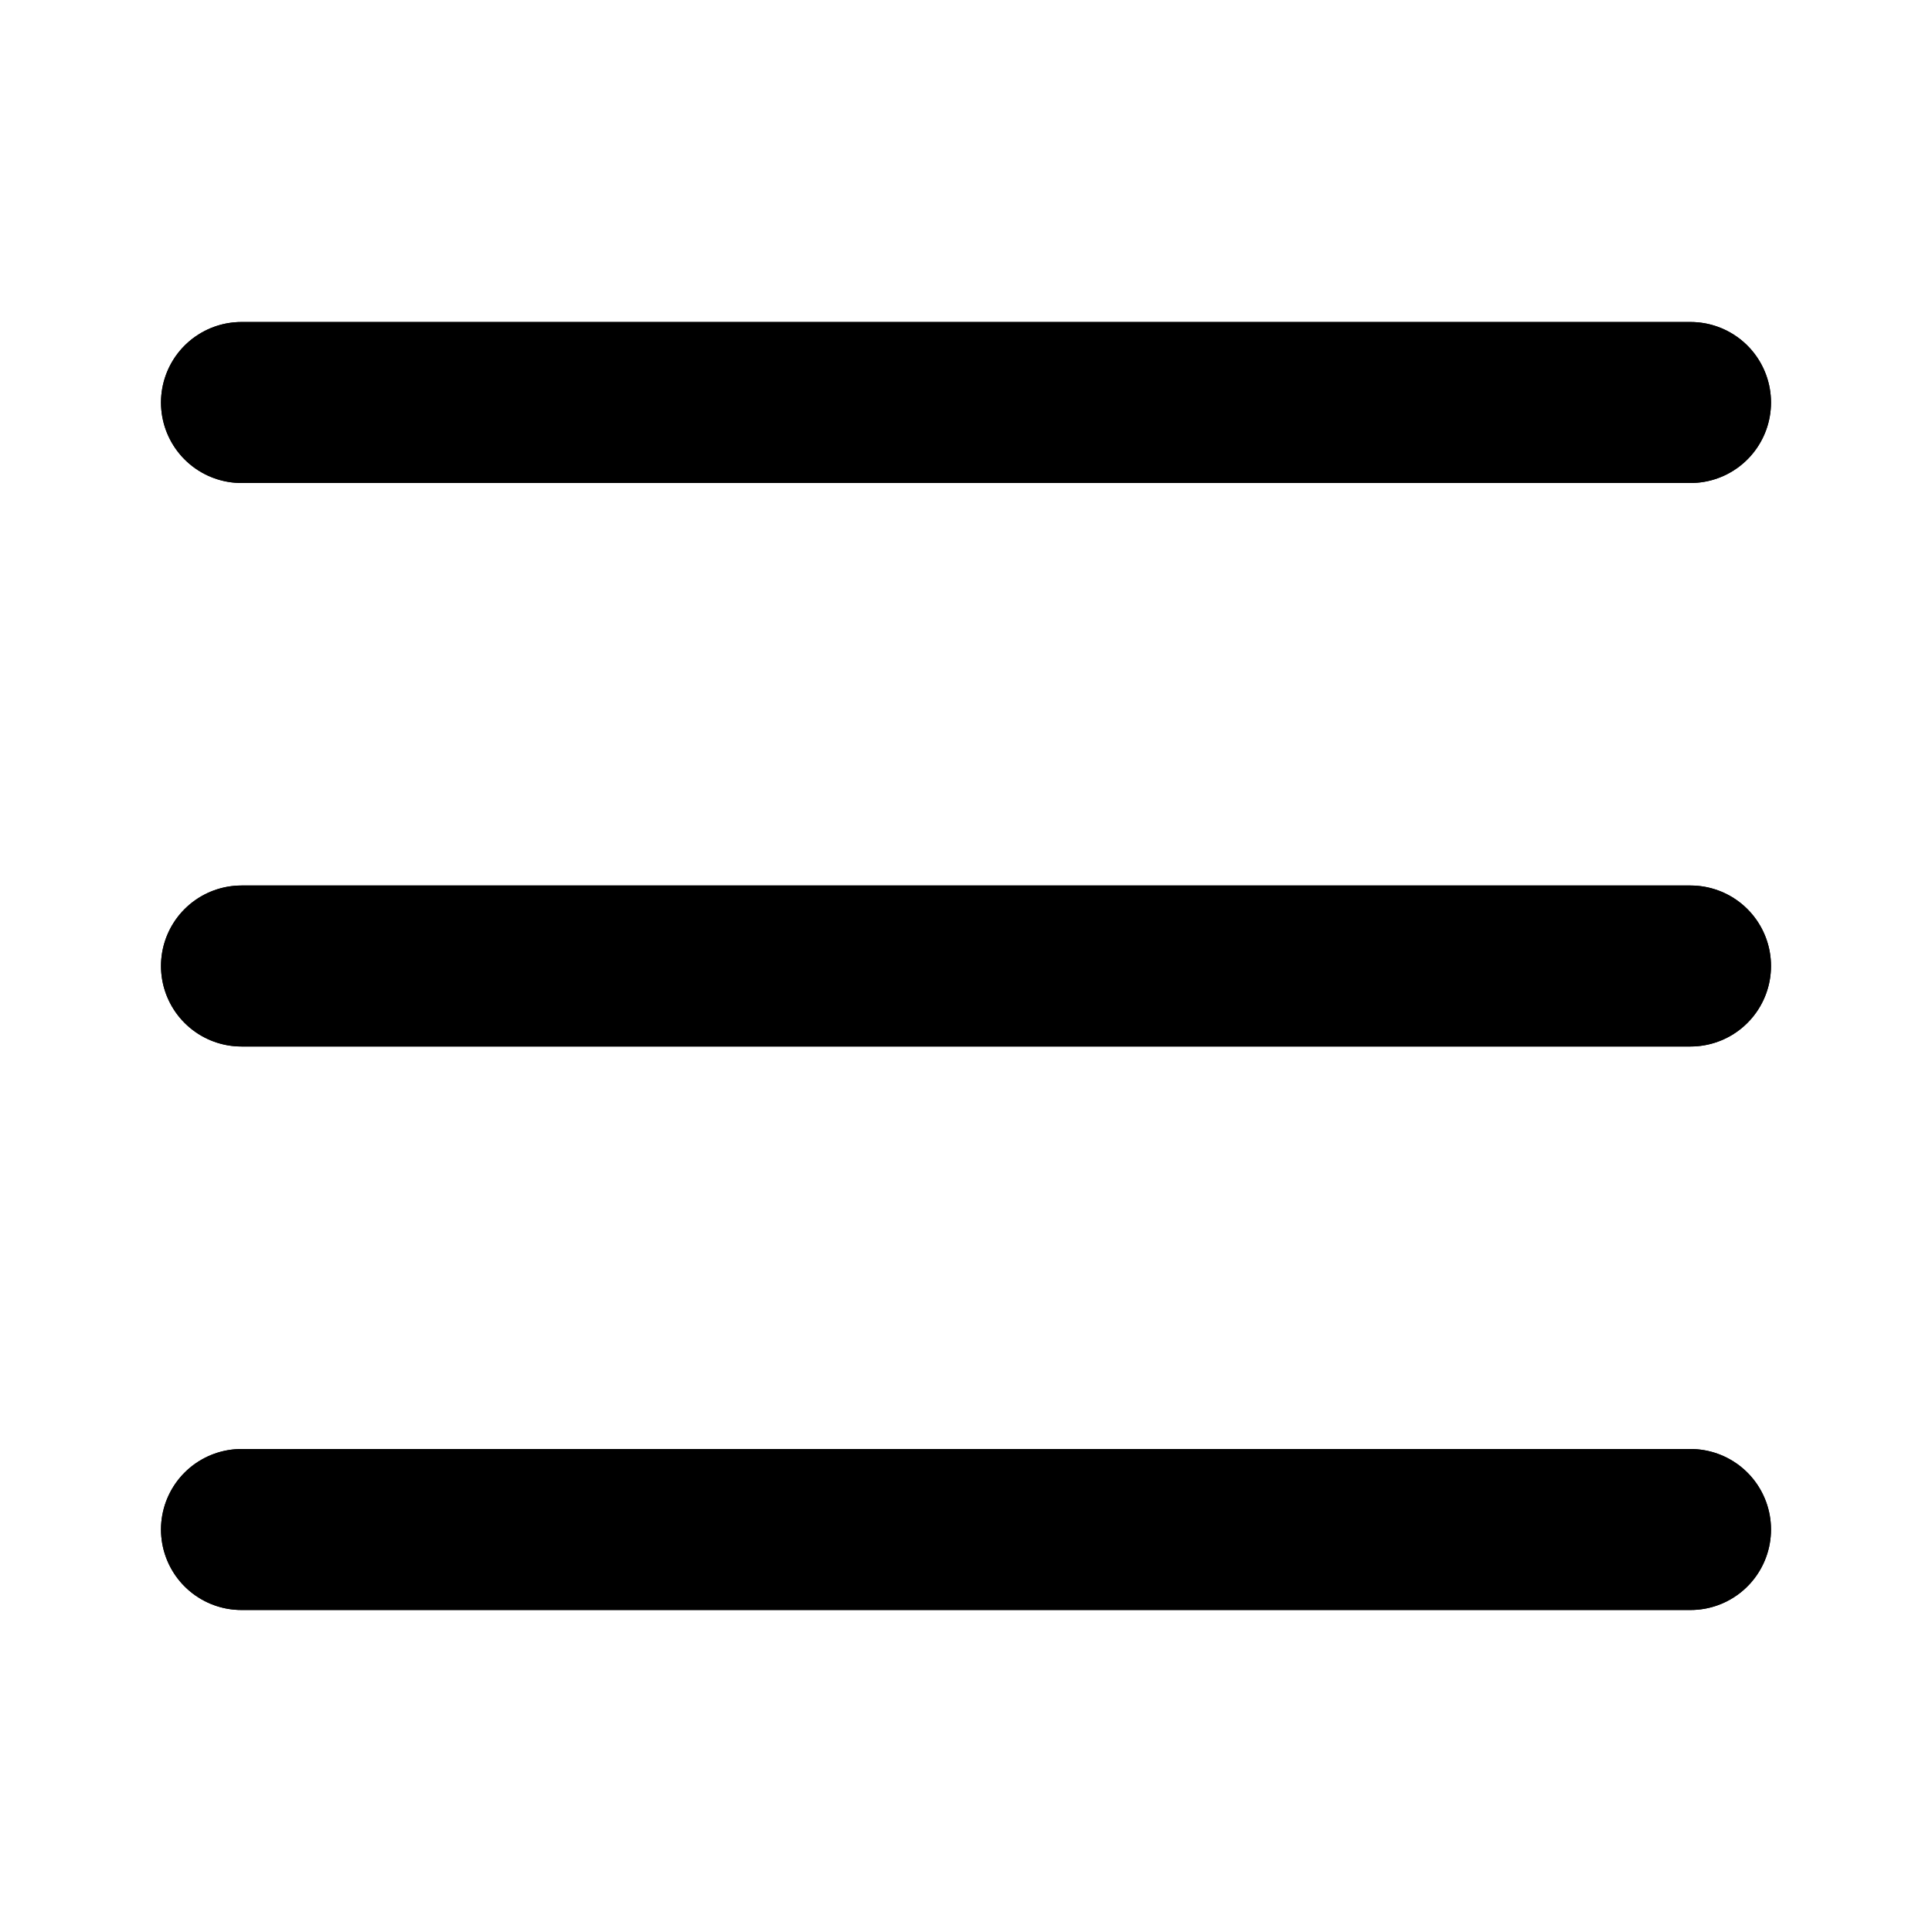
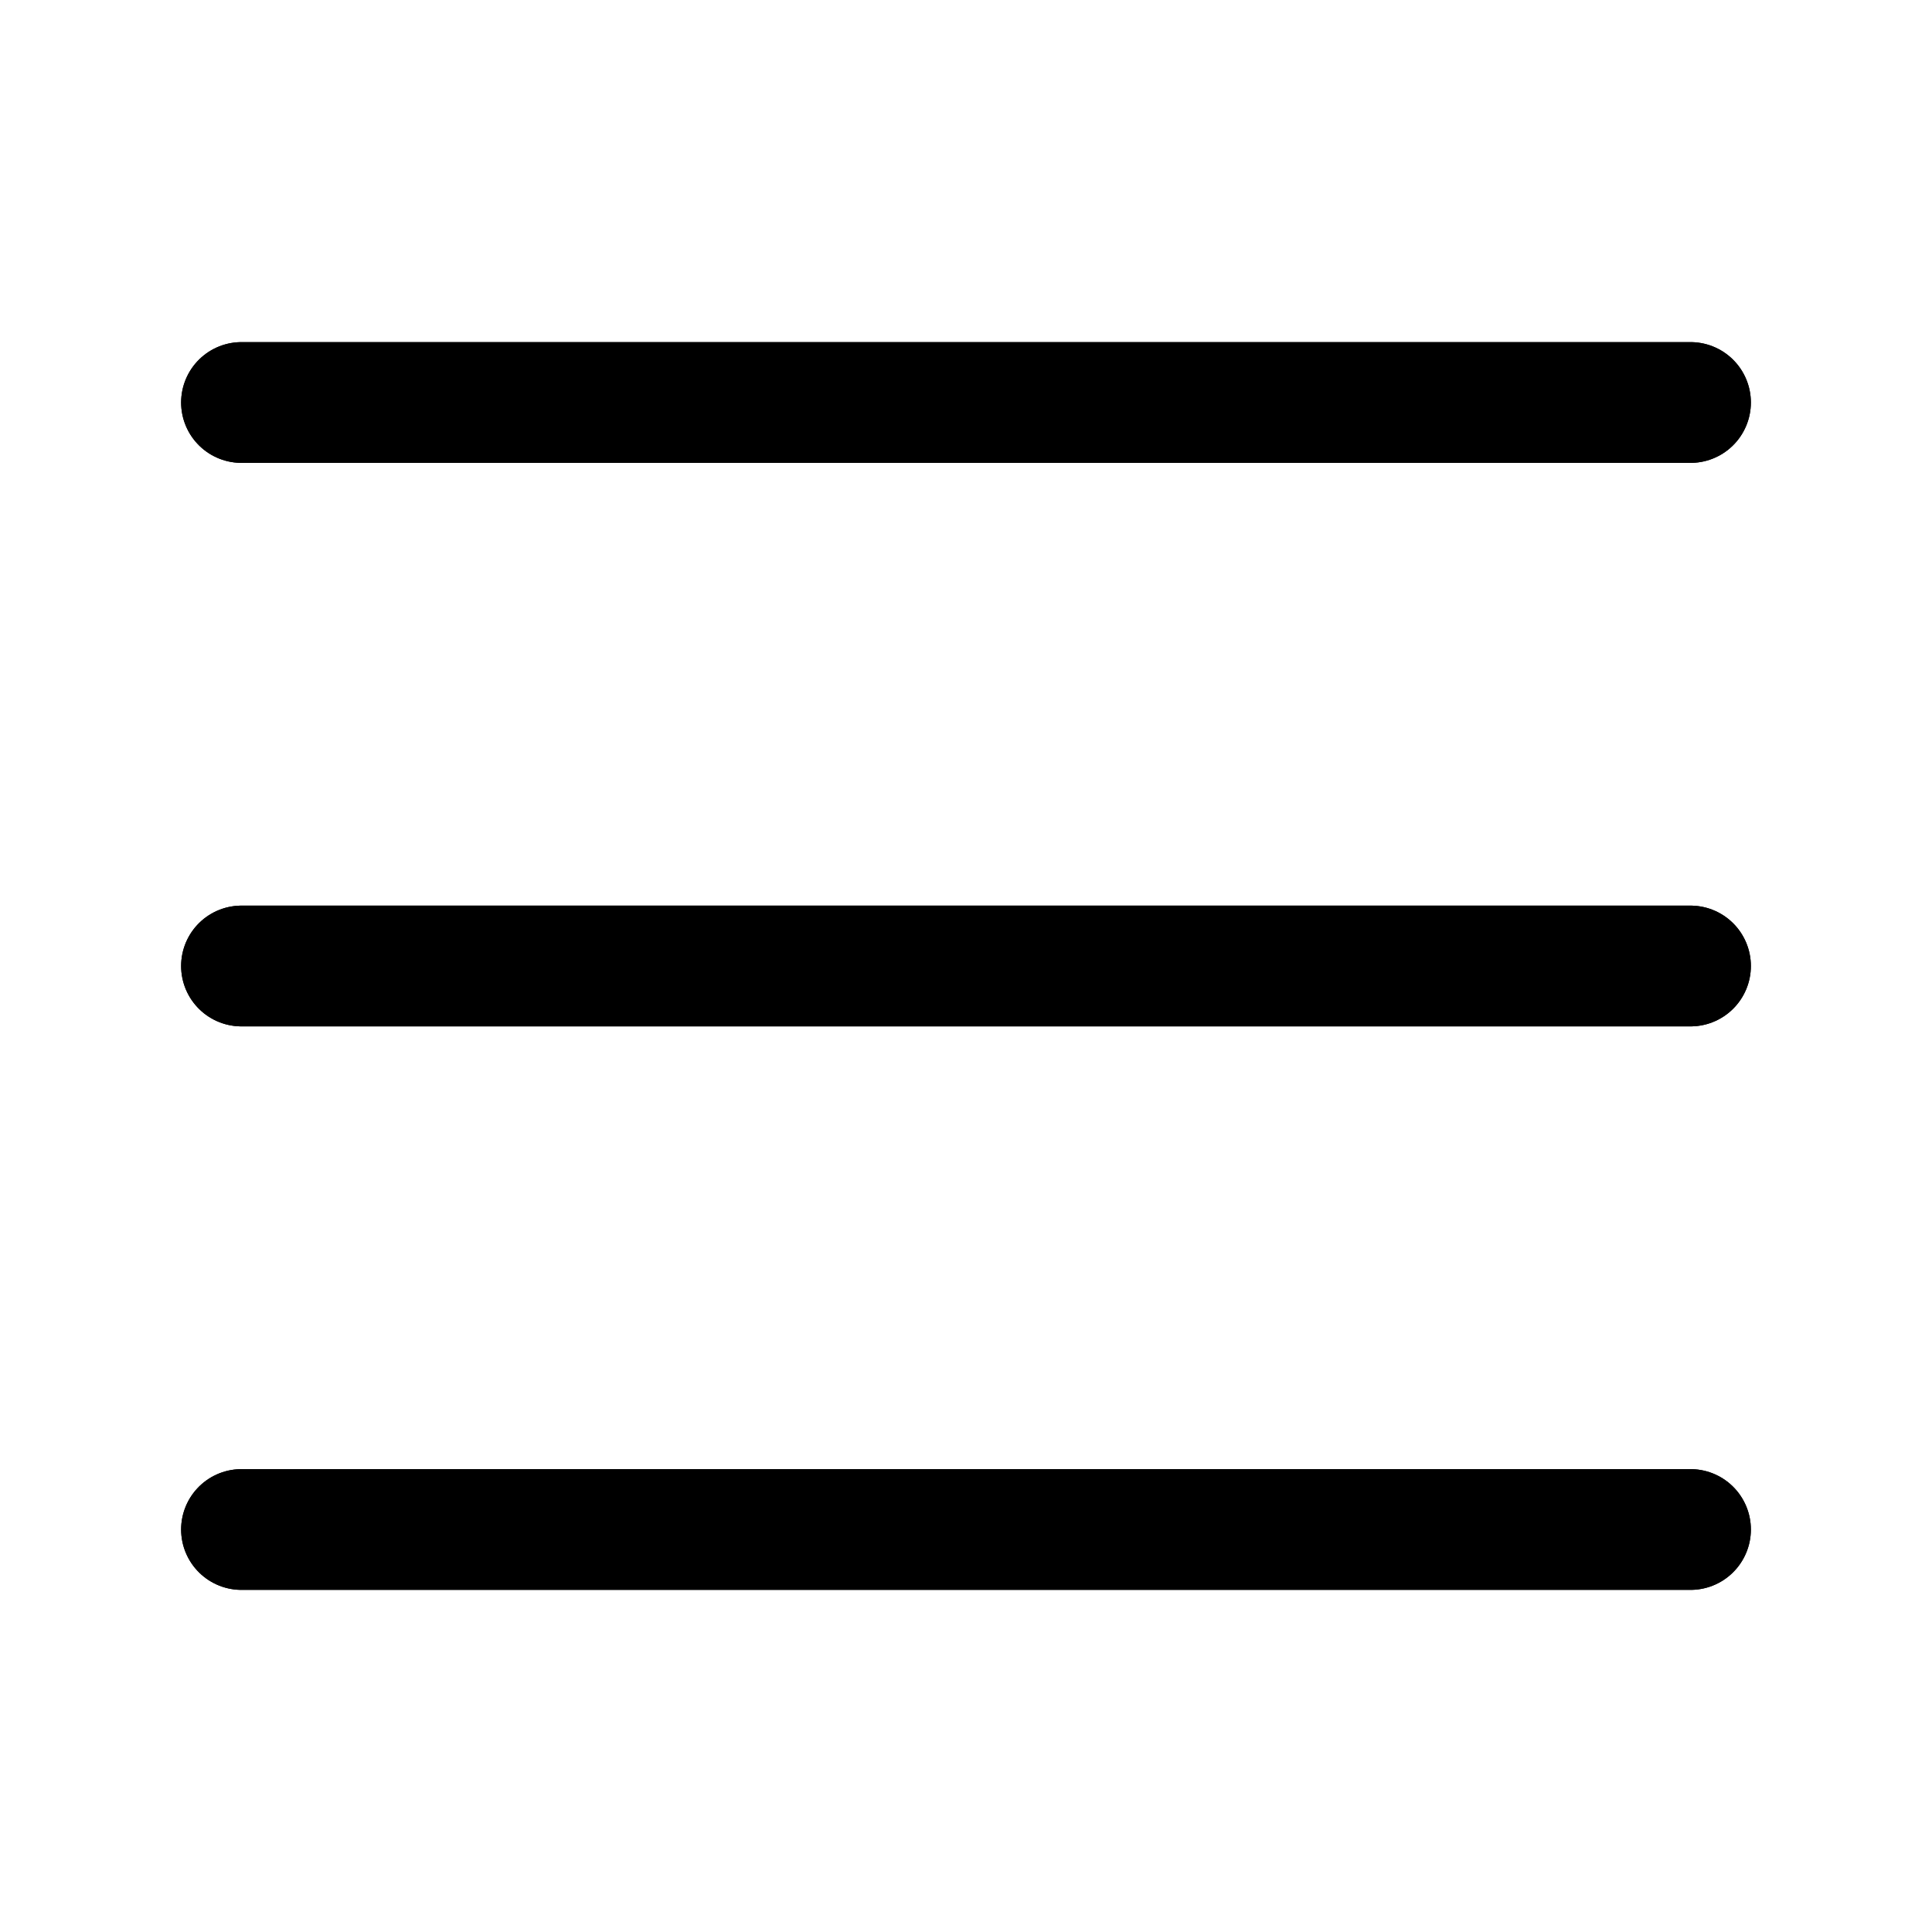
<svg xmlns="http://www.w3.org/2000/svg" enable-background="new 0 0 24 24" viewBox="0 0 24 24">
-   <g style="fill:none;stroke:#000;stroke-width:2;stroke-linecap:round;stroke-linejoin:round;stroke-miterlimit:10">
+   <g style="fill:none;stroke:#000;stroke-width:1.5;stroke-linecap:round;stroke-linejoin:round;stroke-miterlimit:10">
    <path d="m3 5h18" />
    <path d="m3 12h18" />
    <path d="m3 19h18" />
    <path d="m3 5h18" />
    <path d="m3 12h18" />
    <path d="m3 19h18" />
  </g>
</svg>
